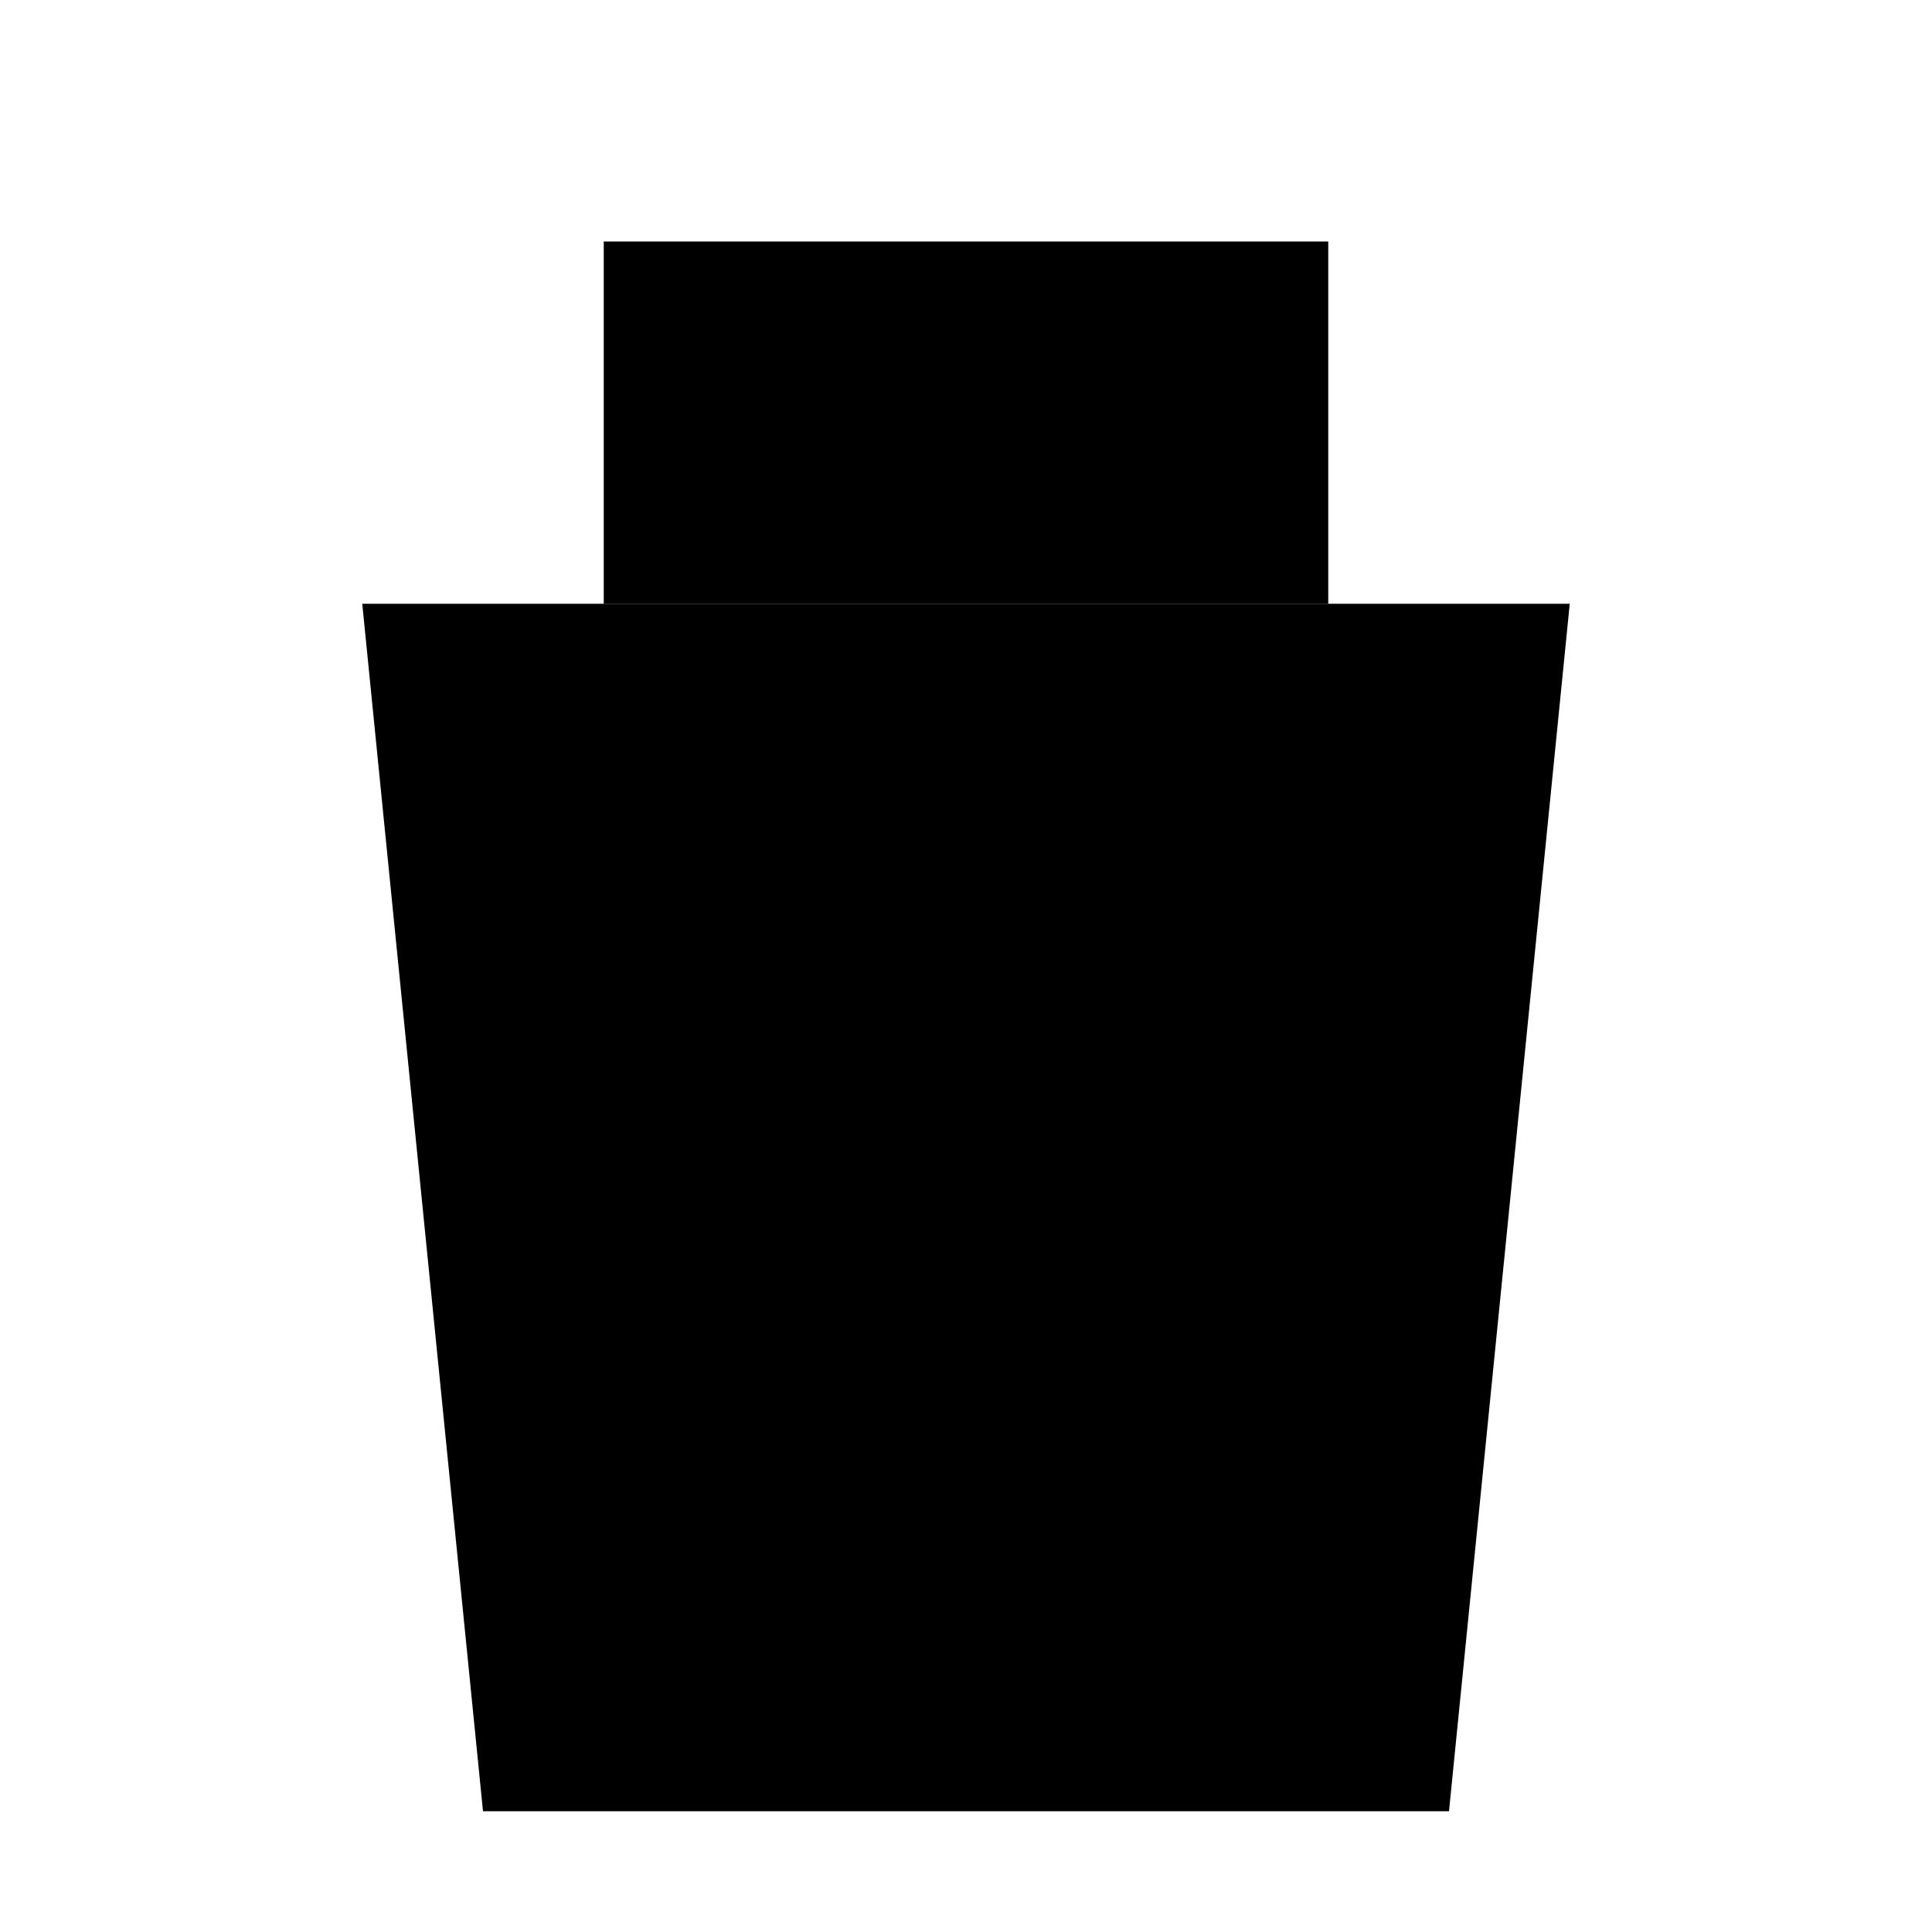
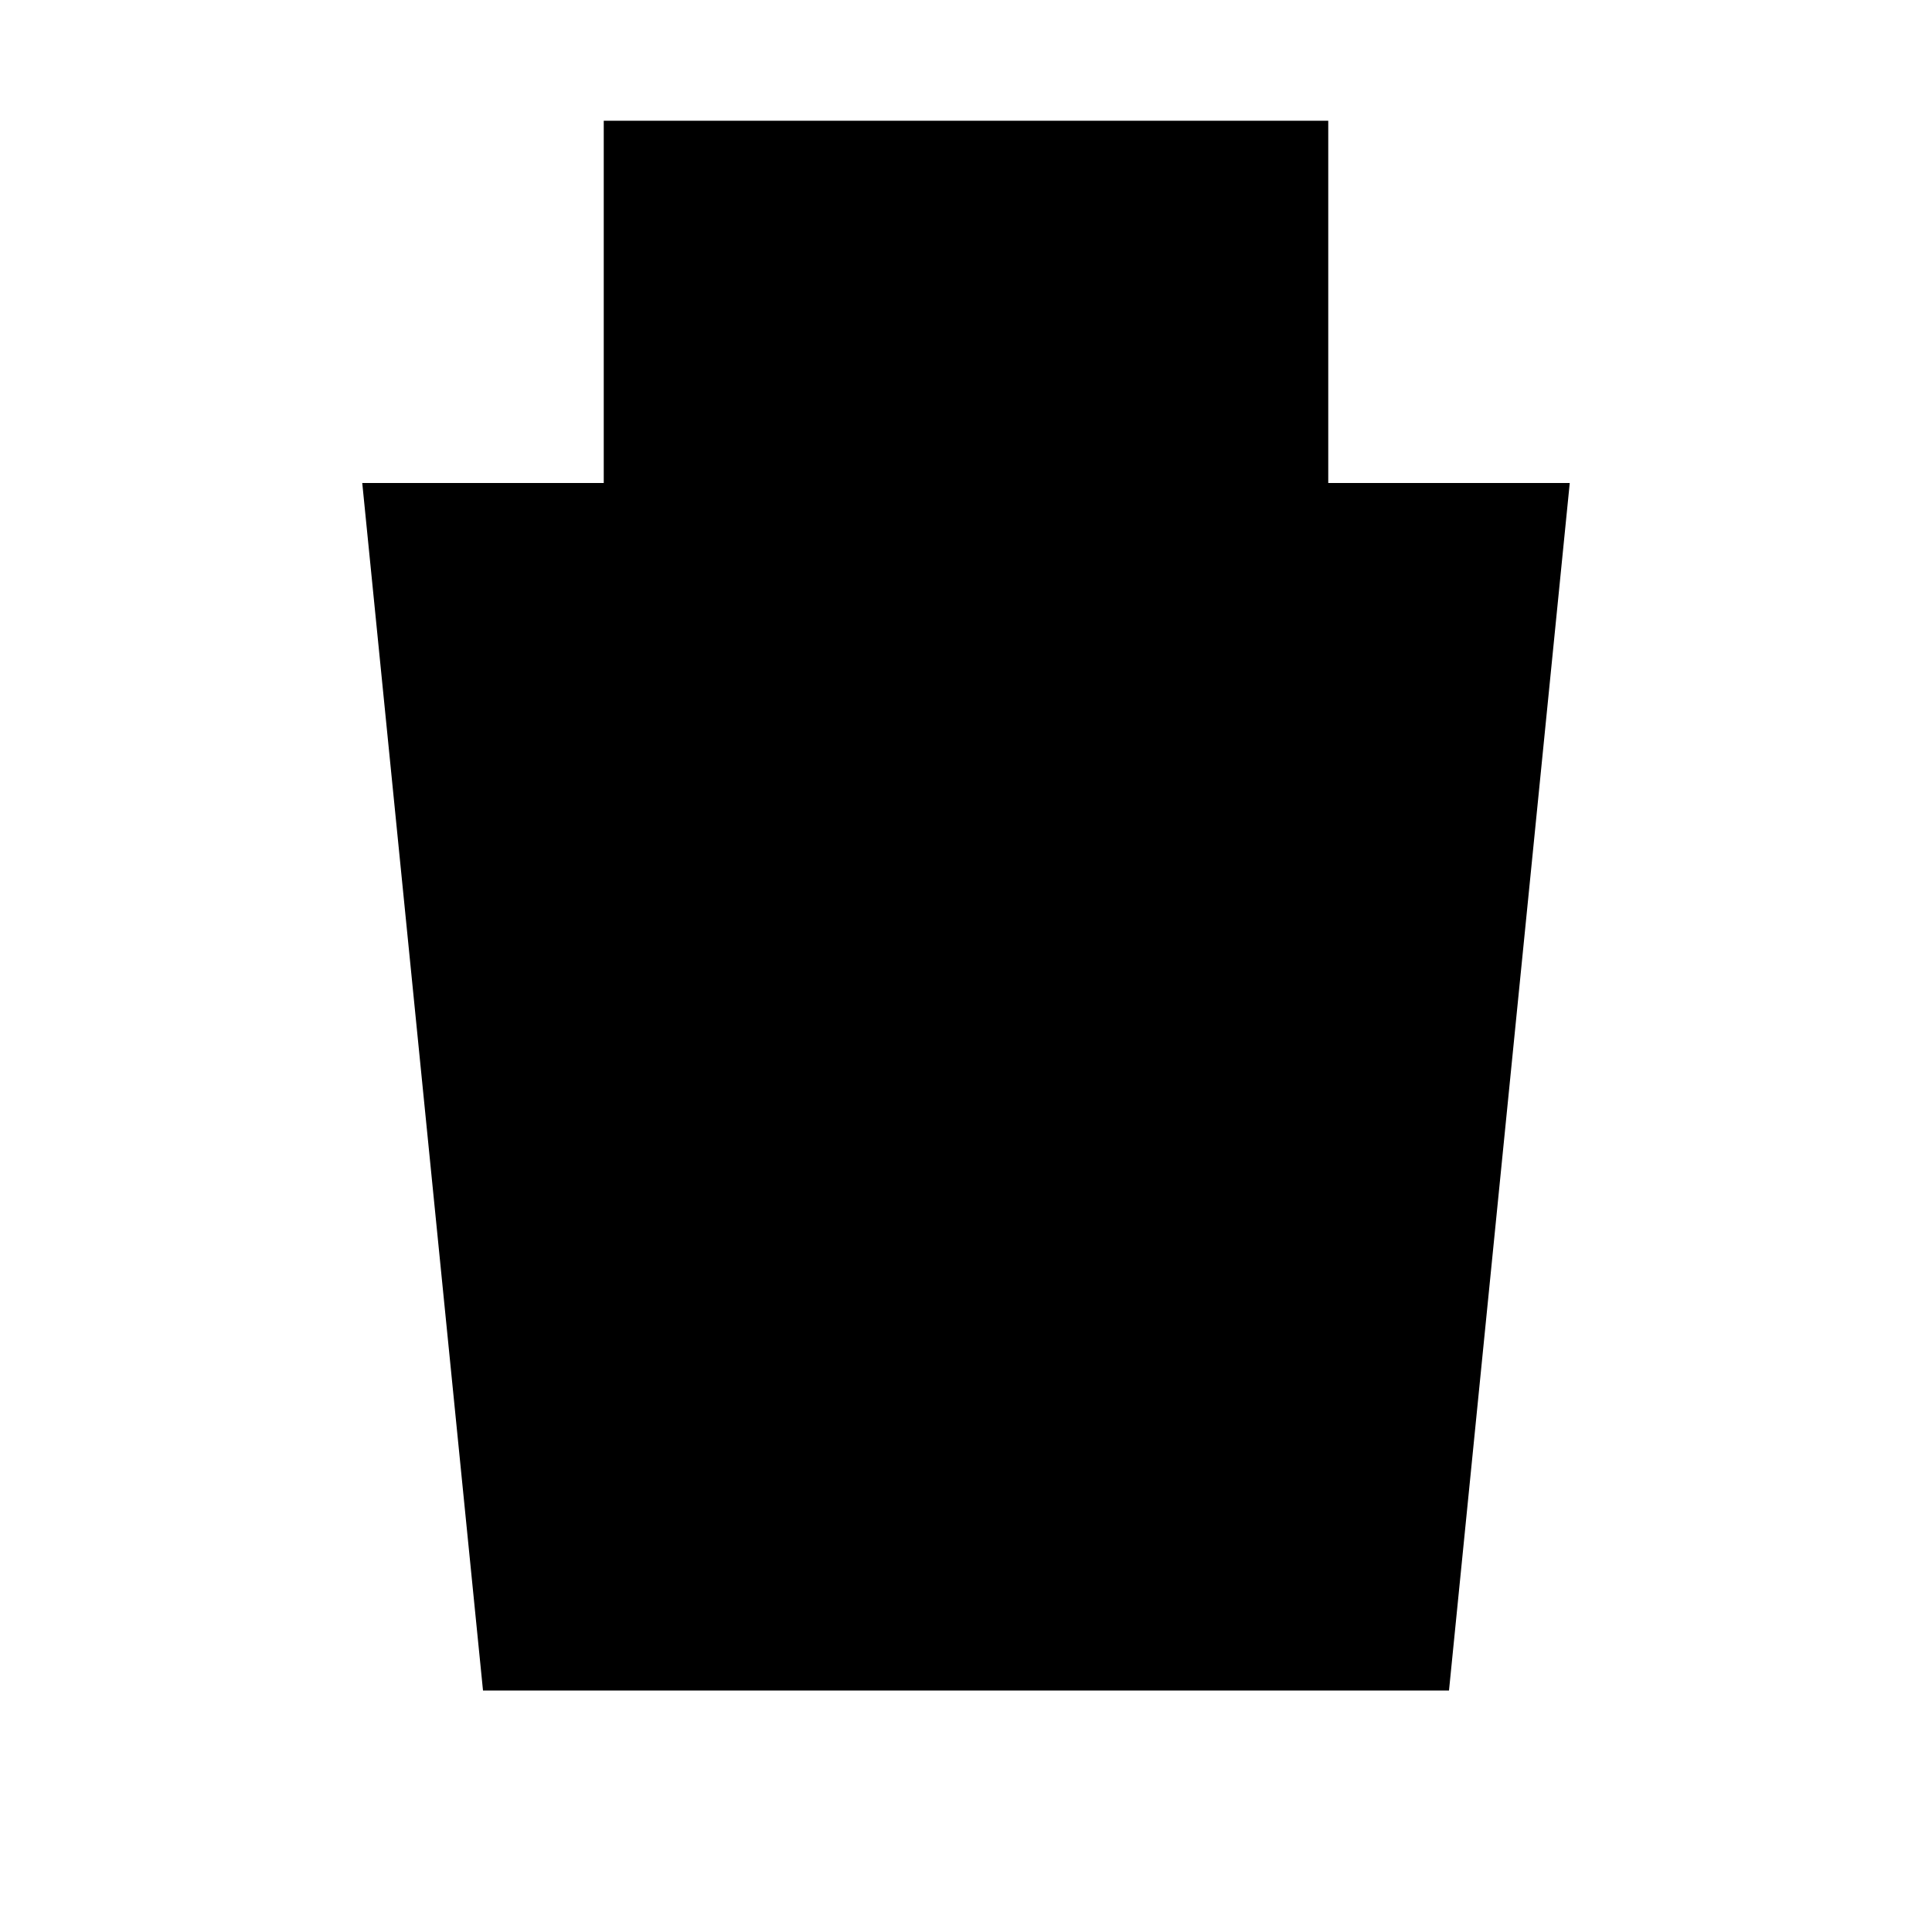
<svg xmlns="http://www.w3.org/2000/svg" viewBox="0 0 16 16">
-   <path d="M1 5H15" class="stroke-linejoin-round" />
-   <path d="M13 5L12 15H4L3 5" class="stroke-linejoin-round" />
-   <path d="M5 5V2H11V5" class="stroke-linejoin-round" />
+   <path d="M1 4H15" class="stroke-linejoin-round" />
+   <path d="M13 4L12 14H4L3 4" class="stroke-linejoin-round" />
+   <path d="M5 4V1H11V4" class="stroke-linejoin-round" />
</svg>
